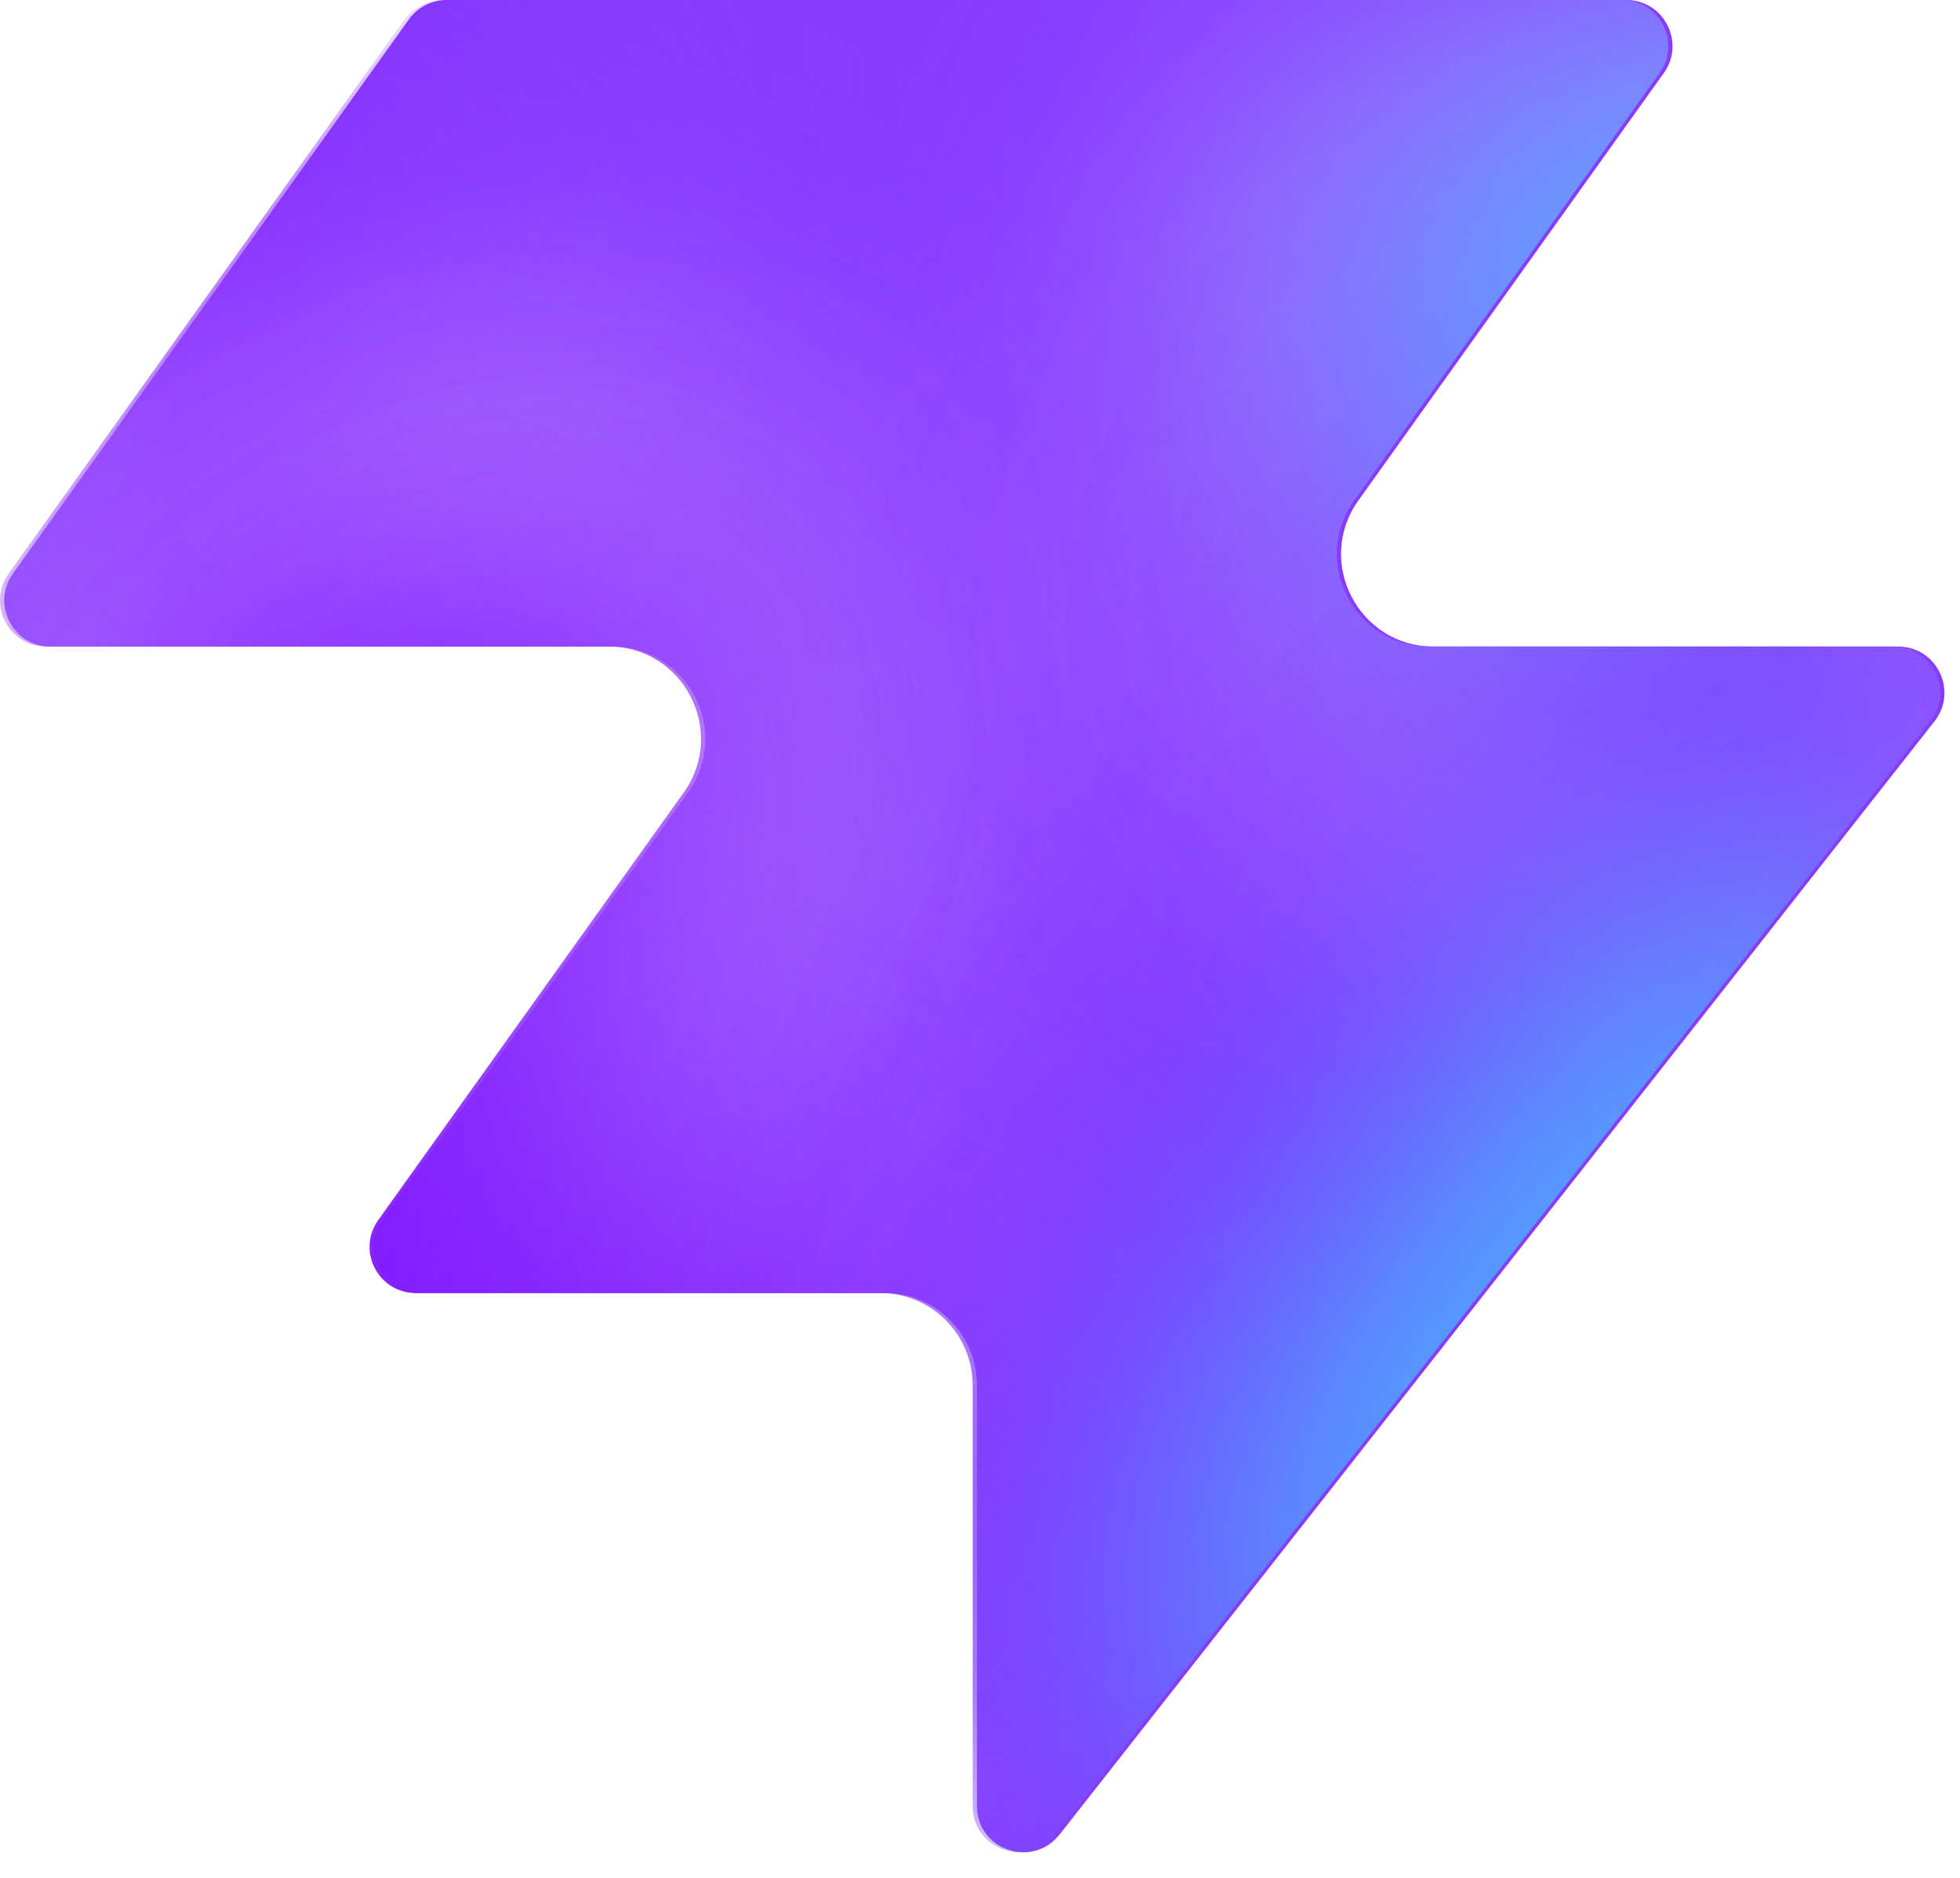
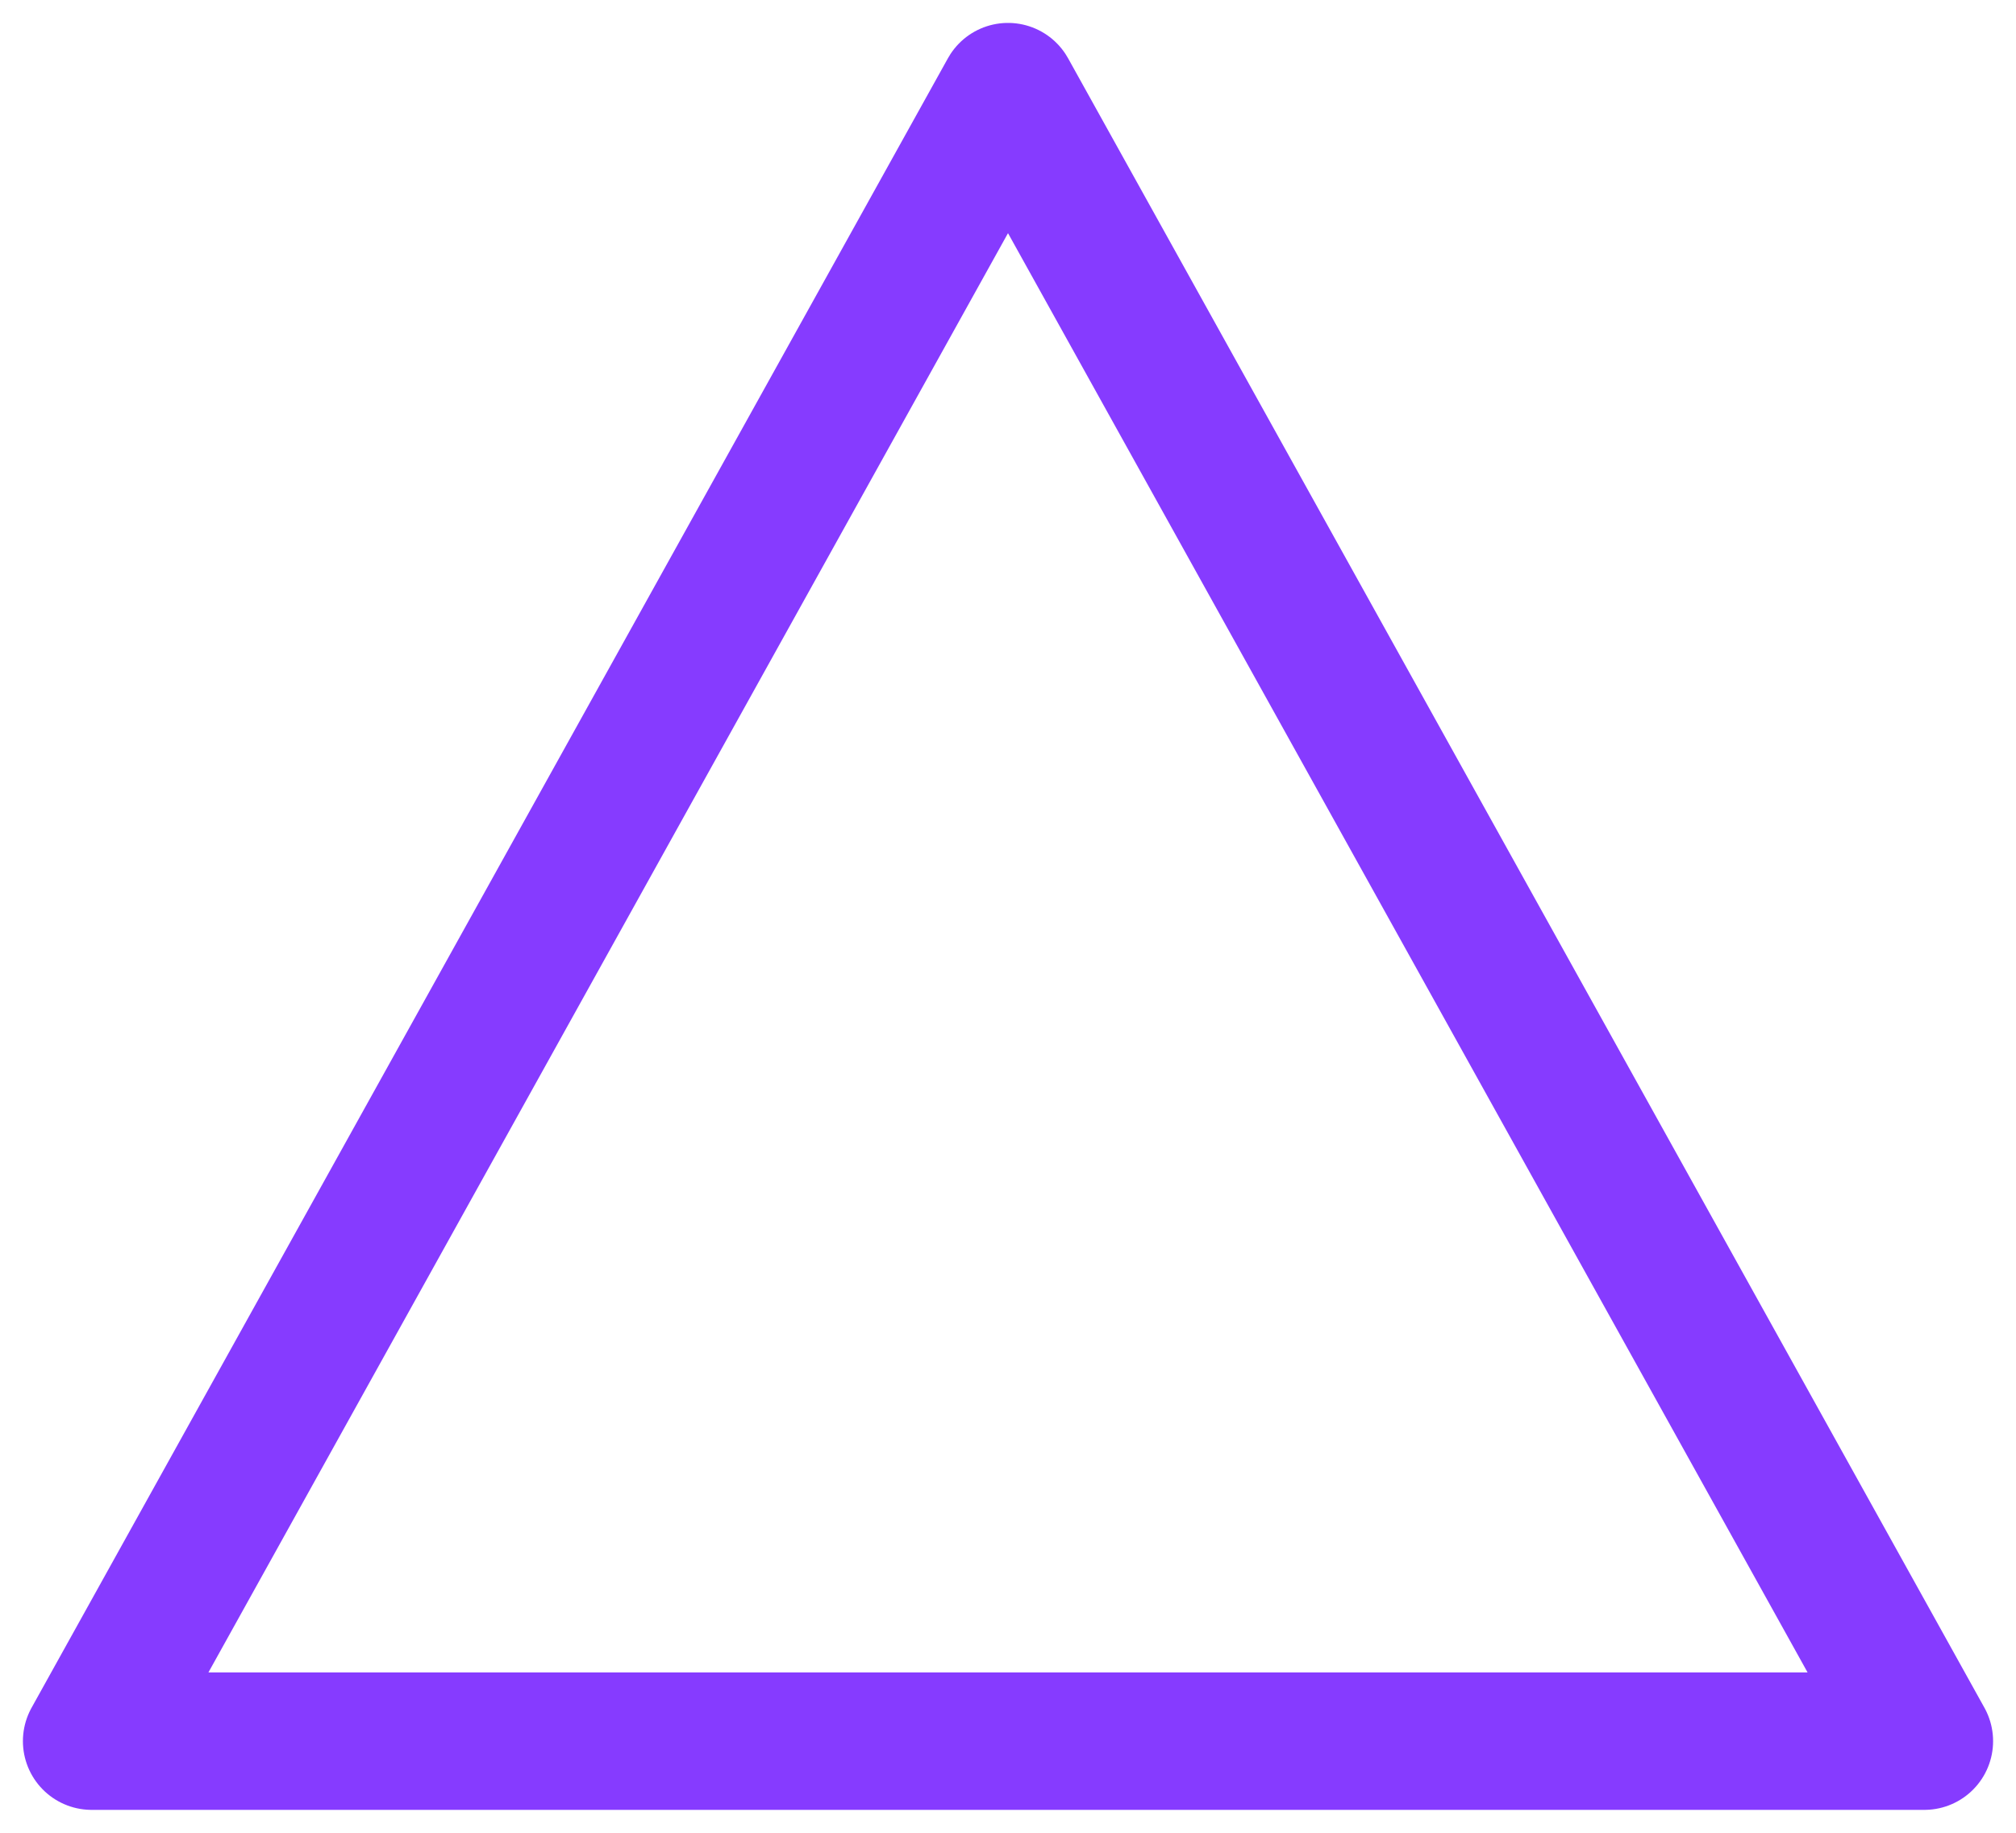
- <svg xmlns="http://www.w3.org/2000/svg" width="48" height="46" fill="none" viewBox="0 0 48 46">
-   <path fill="#863bff" d="M25.946 44.938c-.664.845-2.021.375-2.021-.698V33.937a2.26 2.26 0 0 0-2.262-2.262H10.287c-.92 0-1.456-1.04-.92-1.788l7.48-10.471c1.07-1.497 0-3.578-1.842-3.578H1.237c-.92 0-1.456-1.04-.92-1.788L10.013.474c.214-.297.556-.474.92-.474h28.894c.92 0 1.456 1.04.92 1.788l-7.48 10.471c-1.07 1.498 0 3.579 1.842 3.579h11.377c.943 0 1.473 1.088.89 1.83L25.947 44.94z" style="fill:#863bff;fill:color(display-p3 .525 .23 1);fill-opacity:1" />
-   <mask id="a" width="48" height="46" x="0" y="0" maskUnits="userSpaceOnUse" style="mask-type:alpha">
-     <path fill="#000" d="M25.842 44.938c-.664.844-2.021.375-2.021-.698V33.937a2.26 2.26 0 0 0-2.262-2.262H10.183c-.92 0-1.456-1.04-.92-1.788l7.48-10.471c1.07-1.498 0-3.579-1.842-3.579H1.133c-.92 0-1.456-1.04-.92-1.787L9.91.473c.214-.297.556-.474.92-.474h28.894c.92 0 1.456 1.04.92 1.788l-7.48 10.471c-1.07 1.498 0 3.578 1.842 3.578h11.377c.943 0 1.473 1.088.89 1.832L25.843 44.94z" style="fill:#000;fill-opacity:1" />
-   </mask>
-   <g mask="url(#a)">
-     <g filter="url(#b)">
-       <ellipse cx="5.508" cy="14.704" fill="#ede6ff" rx="5.508" ry="14.704" style="fill:#ede6ff;fill:color(display-p3 .927 .903 1);fill-opacity:1" transform="matrix(.00324 1 1 -.00324 -4.47 31.516)" />
-     </g>
-     <g filter="url(#c)">
-       <ellipse cx="10.399" cy="29.851" fill="#ede6ff" rx="10.399" ry="29.851" style="fill:#ede6ff;fill:color(display-p3 .927 .903 1);fill-opacity:1" transform="matrix(.00324 1 1 -.00324 -39.328 7.883)" />
-     </g>
-     <g filter="url(#d)">
-       <ellipse cx="5.508" cy="30.487" fill="#7e14ff" rx="5.508" ry="30.487" style="fill:#7e14ff;fill:color(display-p3 .492 .077 1);fill-opacity:1" transform="rotate(89.814 -25.913 -14.639)scale(1 -1)" />
-     </g>
-     <g filter="url(#e)">
-       <ellipse cx="5.508" cy="30.599" fill="#7e14ff" rx="5.508" ry="30.599" style="fill:#7e14ff;fill:color(display-p3 .492 .077 1);fill-opacity:1" transform="rotate(89.814 -32.644 -3.334)scale(1 -1)" />
-     </g>
-     <g filter="url(#f)">
-       <ellipse cx="5.508" cy="30.599" fill="#7e14ff" rx="5.508" ry="30.599" style="fill:#7e14ff;fill:color(display-p3 .492 .077 1);fill-opacity:1" transform="matrix(.00324 1 1 -.00324 -34.34 30.47)" />
-     </g>
-     <g filter="url(#g)">
-       <ellipse cx="14.072" cy="22.078" fill="#ede6ff" rx="14.072" ry="22.078" style="fill:#ede6ff;fill:color(display-p3 .927 .903 1);fill-opacity:1" transform="rotate(93.35 24.506 48.493)scale(-1 1)" />
-     </g>
-     <g filter="url(#h)">
-       <ellipse cx="3.47" cy="21.501" fill="#7e14ff" rx="3.47" ry="21.501" style="fill:#7e14ff;fill:color(display-p3 .492 .077 1);fill-opacity:1" transform="rotate(89.009 28.708 47.59)scale(-1 1)" />
-     </g>
-     <g filter="url(#i)">
-       <ellipse cx="3.47" cy="21.501" fill="#7e14ff" rx="3.47" ry="21.501" style="fill:#7e14ff;fill:color(display-p3 .492 .077 1);fill-opacity:1" transform="rotate(89.009 28.708 47.59)scale(-1 1)" />
-     </g>
-     <g filter="url(#j)">
-       <ellipse cx=".387" cy="8.972" fill="#7e14ff" rx="4.407" ry="29.108" style="fill:#7e14ff;fill:color(display-p3 .492 .077 1);fill-opacity:1" transform="rotate(39.51 .387 8.972)" />
-     </g>
-     <g filter="url(#k)">
-       <ellipse cx="47.523" cy="-6.092" fill="#7e14ff" rx="4.407" ry="29.108" style="fill:#7e14ff;fill:color(display-p3 .492 .077 1);fill-opacity:1" transform="rotate(37.892 47.523 -6.092)" />
-     </g>
-     <g filter="url(#l)">
-       <ellipse cx="41.412" cy="6.333" fill="#47bfff" rx="5.971" ry="9.665" style="fill:#47bfff;fill:color(display-p3 .28 .748 1);fill-opacity:1" transform="rotate(37.892 41.412 6.333)" />
-     </g>
-     <g filter="url(#m)">
-       <ellipse cx="-1.879" cy="38.332" fill="#7e14ff" rx="4.407" ry="29.108" style="fill:#7e14ff;fill:color(display-p3 .492 .077 1);fill-opacity:1" transform="rotate(37.892 -1.88 38.332)" />
-     </g>
-     <g filter="url(#n)">
-       <ellipse cx="-1.879" cy="38.332" fill="#7e14ff" rx="4.407" ry="29.108" style="fill:#7e14ff;fill:color(display-p3 .492 .077 1);fill-opacity:1" transform="rotate(37.892 -1.88 38.332)" />
-     </g>
-     <g filter="url(#o)">
-       <ellipse cx="35.651" cy="29.907" fill="#7e14ff" rx="4.407" ry="29.108" style="fill:#7e14ff;fill:color(display-p3 .492 .077 1);fill-opacity:1" transform="rotate(37.892 35.651 29.907)" />
-     </g>
-     <g filter="url(#p)">
-       <ellipse cx="38.418" cy="32.4" fill="#47bfff" rx="5.971" ry="15.297" style="fill:#47bfff;fill:color(display-p3 .28 .748 1);fill-opacity:1" transform="rotate(37.892 38.418 32.4)" />
-     </g>
-   </g>
-   <defs>
-     <filter id="b" width="60.045" height="41.654" x="-19.77" y="16.149" color-interpolation-filters="sRGB" filterUnits="userSpaceOnUse">
-       <feFlood flood-opacity="0" result="BackgroundImageFix" />
-       <feBlend in="SourceGraphic" in2="BackgroundImageFix" result="shape" />
-       <feGaussianBlur result="effect1_foregroundBlur_2002_17158" stdDeviation="7.659" />
-     </filter>
-     <filter id="c" width="90.34" height="51.437" x="-54.613" y="-7.533" color-interpolation-filters="sRGB" filterUnits="userSpaceOnUse">
-       <feFlood flood-opacity="0" result="BackgroundImageFix" />
-       <feBlend in="SourceGraphic" in2="BackgroundImageFix" result="shape" />
-       <feGaussianBlur result="effect1_foregroundBlur_2002_17158" stdDeviation="7.659" />
-     </filter>
-     <filter id="d" width="79.355" height="29.4" x="-49.64" y="2.03" color-interpolation-filters="sRGB" filterUnits="userSpaceOnUse">
-       <feFlood flood-opacity="0" result="BackgroundImageFix" />
-       <feBlend in="SourceGraphic" in2="BackgroundImageFix" result="shape" />
-       <feGaussianBlur result="effect1_foregroundBlur_2002_17158" stdDeviation="4.596" />
-     </filter>
-     <filter id="e" width="79.579" height="29.4" x="-45.045" y="20.029" color-interpolation-filters="sRGB" filterUnits="userSpaceOnUse">
-       <feFlood flood-opacity="0" result="BackgroundImageFix" />
-       <feBlend in="SourceGraphic" in2="BackgroundImageFix" result="shape" />
-       <feGaussianBlur result="effect1_foregroundBlur_2002_17158" stdDeviation="4.596" />
-     </filter>
-     <filter id="f" width="79.579" height="29.4" x="-43.513" y="21.178" color-interpolation-filters="sRGB" filterUnits="userSpaceOnUse">
-       <feFlood flood-opacity="0" result="BackgroundImageFix" />
-       <feBlend in="SourceGraphic" in2="BackgroundImageFix" result="shape" />
-       <feGaussianBlur result="effect1_foregroundBlur_2002_17158" stdDeviation="4.596" />
-     </filter>
-     <filter id="g" width="74.749" height="58.852" x="15.756" y="-17.901" color-interpolation-filters="sRGB" filterUnits="userSpaceOnUse">
-       <feFlood flood-opacity="0" result="BackgroundImageFix" />
-       <feBlend in="SourceGraphic" in2="BackgroundImageFix" result="shape" />
-       <feGaussianBlur result="effect1_foregroundBlur_2002_17158" stdDeviation="7.659" />
-     </filter>
-     <filter id="h" width="61.377" height="25.362" x="23.548" y="2.284" color-interpolation-filters="sRGB" filterUnits="userSpaceOnUse">
-       <feFlood flood-opacity="0" result="BackgroundImageFix" />
-       <feBlend in="SourceGraphic" in2="BackgroundImageFix" result="shape" />
-       <feGaussianBlur result="effect1_foregroundBlur_2002_17158" stdDeviation="4.596" />
-     </filter>
-     <filter id="i" width="61.377" height="25.362" x="23.548" y="2.284" color-interpolation-filters="sRGB" filterUnits="userSpaceOnUse">
-       <feFlood flood-opacity="0" result="BackgroundImageFix" />
-       <feBlend in="SourceGraphic" in2="BackgroundImageFix" result="shape" />
-       <feGaussianBlur result="effect1_foregroundBlur_2002_17158" stdDeviation="4.596" />
-     </filter>
-     <filter id="j" width="56.045" height="63.649" x="-27.636" y="-22.853" color-interpolation-filters="sRGB" filterUnits="userSpaceOnUse">
-       <feFlood flood-opacity="0" result="BackgroundImageFix" />
-       <feBlend in="SourceGraphic" in2="BackgroundImageFix" result="shape" />
-       <feGaussianBlur result="effect1_foregroundBlur_2002_17158" stdDeviation="4.596" />
-     </filter>
-     <filter id="k" width="54.814" height="64.646" x="20.116" y="-38.415" color-interpolation-filters="sRGB" filterUnits="userSpaceOnUse">
-       <feFlood flood-opacity="0" result="BackgroundImageFix" />
-       <feBlend in="SourceGraphic" in2="BackgroundImageFix" result="shape" />
-       <feGaussianBlur result="effect1_foregroundBlur_2002_17158" stdDeviation="4.596" />
-     </filter>
-     <filter id="l" width="33.541" height="35.313" x="24.641" y="-11.323" color-interpolation-filters="sRGB" filterUnits="userSpaceOnUse">
-       <feFlood flood-opacity="0" result="BackgroundImageFix" />
-       <feBlend in="SourceGraphic" in2="BackgroundImageFix" result="shape" />
-       <feGaussianBlur result="effect1_foregroundBlur_2002_17158" stdDeviation="4.596" />
-     </filter>
-     <filter id="m" width="54.814" height="64.646" x="-29.286" y="6.009" color-interpolation-filters="sRGB" filterUnits="userSpaceOnUse">
-       <feFlood flood-opacity="0" result="BackgroundImageFix" />
-       <feBlend in="SourceGraphic" in2="BackgroundImageFix" result="shape" />
-       <feGaussianBlur result="effect1_foregroundBlur_2002_17158" stdDeviation="4.596" />
-     </filter>
-     <filter id="n" width="54.814" height="64.646" x="-29.286" y="6.009" color-interpolation-filters="sRGB" filterUnits="userSpaceOnUse">
-       <feFlood flood-opacity="0" result="BackgroundImageFix" />
-       <feBlend in="SourceGraphic" in2="BackgroundImageFix" result="shape" />
-       <feGaussianBlur result="effect1_foregroundBlur_2002_17158" stdDeviation="4.596" />
-     </filter>
-     <filter id="o" width="54.814" height="64.646" x="8.244" y="-2.416" color-interpolation-filters="sRGB" filterUnits="userSpaceOnUse">
-       <feFlood flood-opacity="0" result="BackgroundImageFix" />
-       <feBlend in="SourceGraphic" in2="BackgroundImageFix" result="shape" />
-       <feGaussianBlur result="effect1_foregroundBlur_2002_17158" stdDeviation="4.596" />
-     </filter>
-     <filter id="p" width="39.409" height="43.623" x="18.713" y="10.588" color-interpolation-filters="sRGB" filterUnits="userSpaceOnUse">
-       <feFlood flood-opacity="0" result="BackgroundImageFix" />
-       <feBlend in="SourceGraphic" in2="BackgroundImageFix" result="shape" />
-       <feGaussianBlur result="effect1_foregroundBlur_2002_17158" stdDeviation="4.596" />
-     </filter>
-   </defs>
+ <svg xmlns="http://www.w3.org/2000/svg" width="22" height="20" viewBox="0 0 22 20" fill="none">
+   <polygon points="11,1 21,19 1,19" stroke="#863bff" stroke-width="1.5" fill="none" stroke-linejoin="round" />
</svg>
